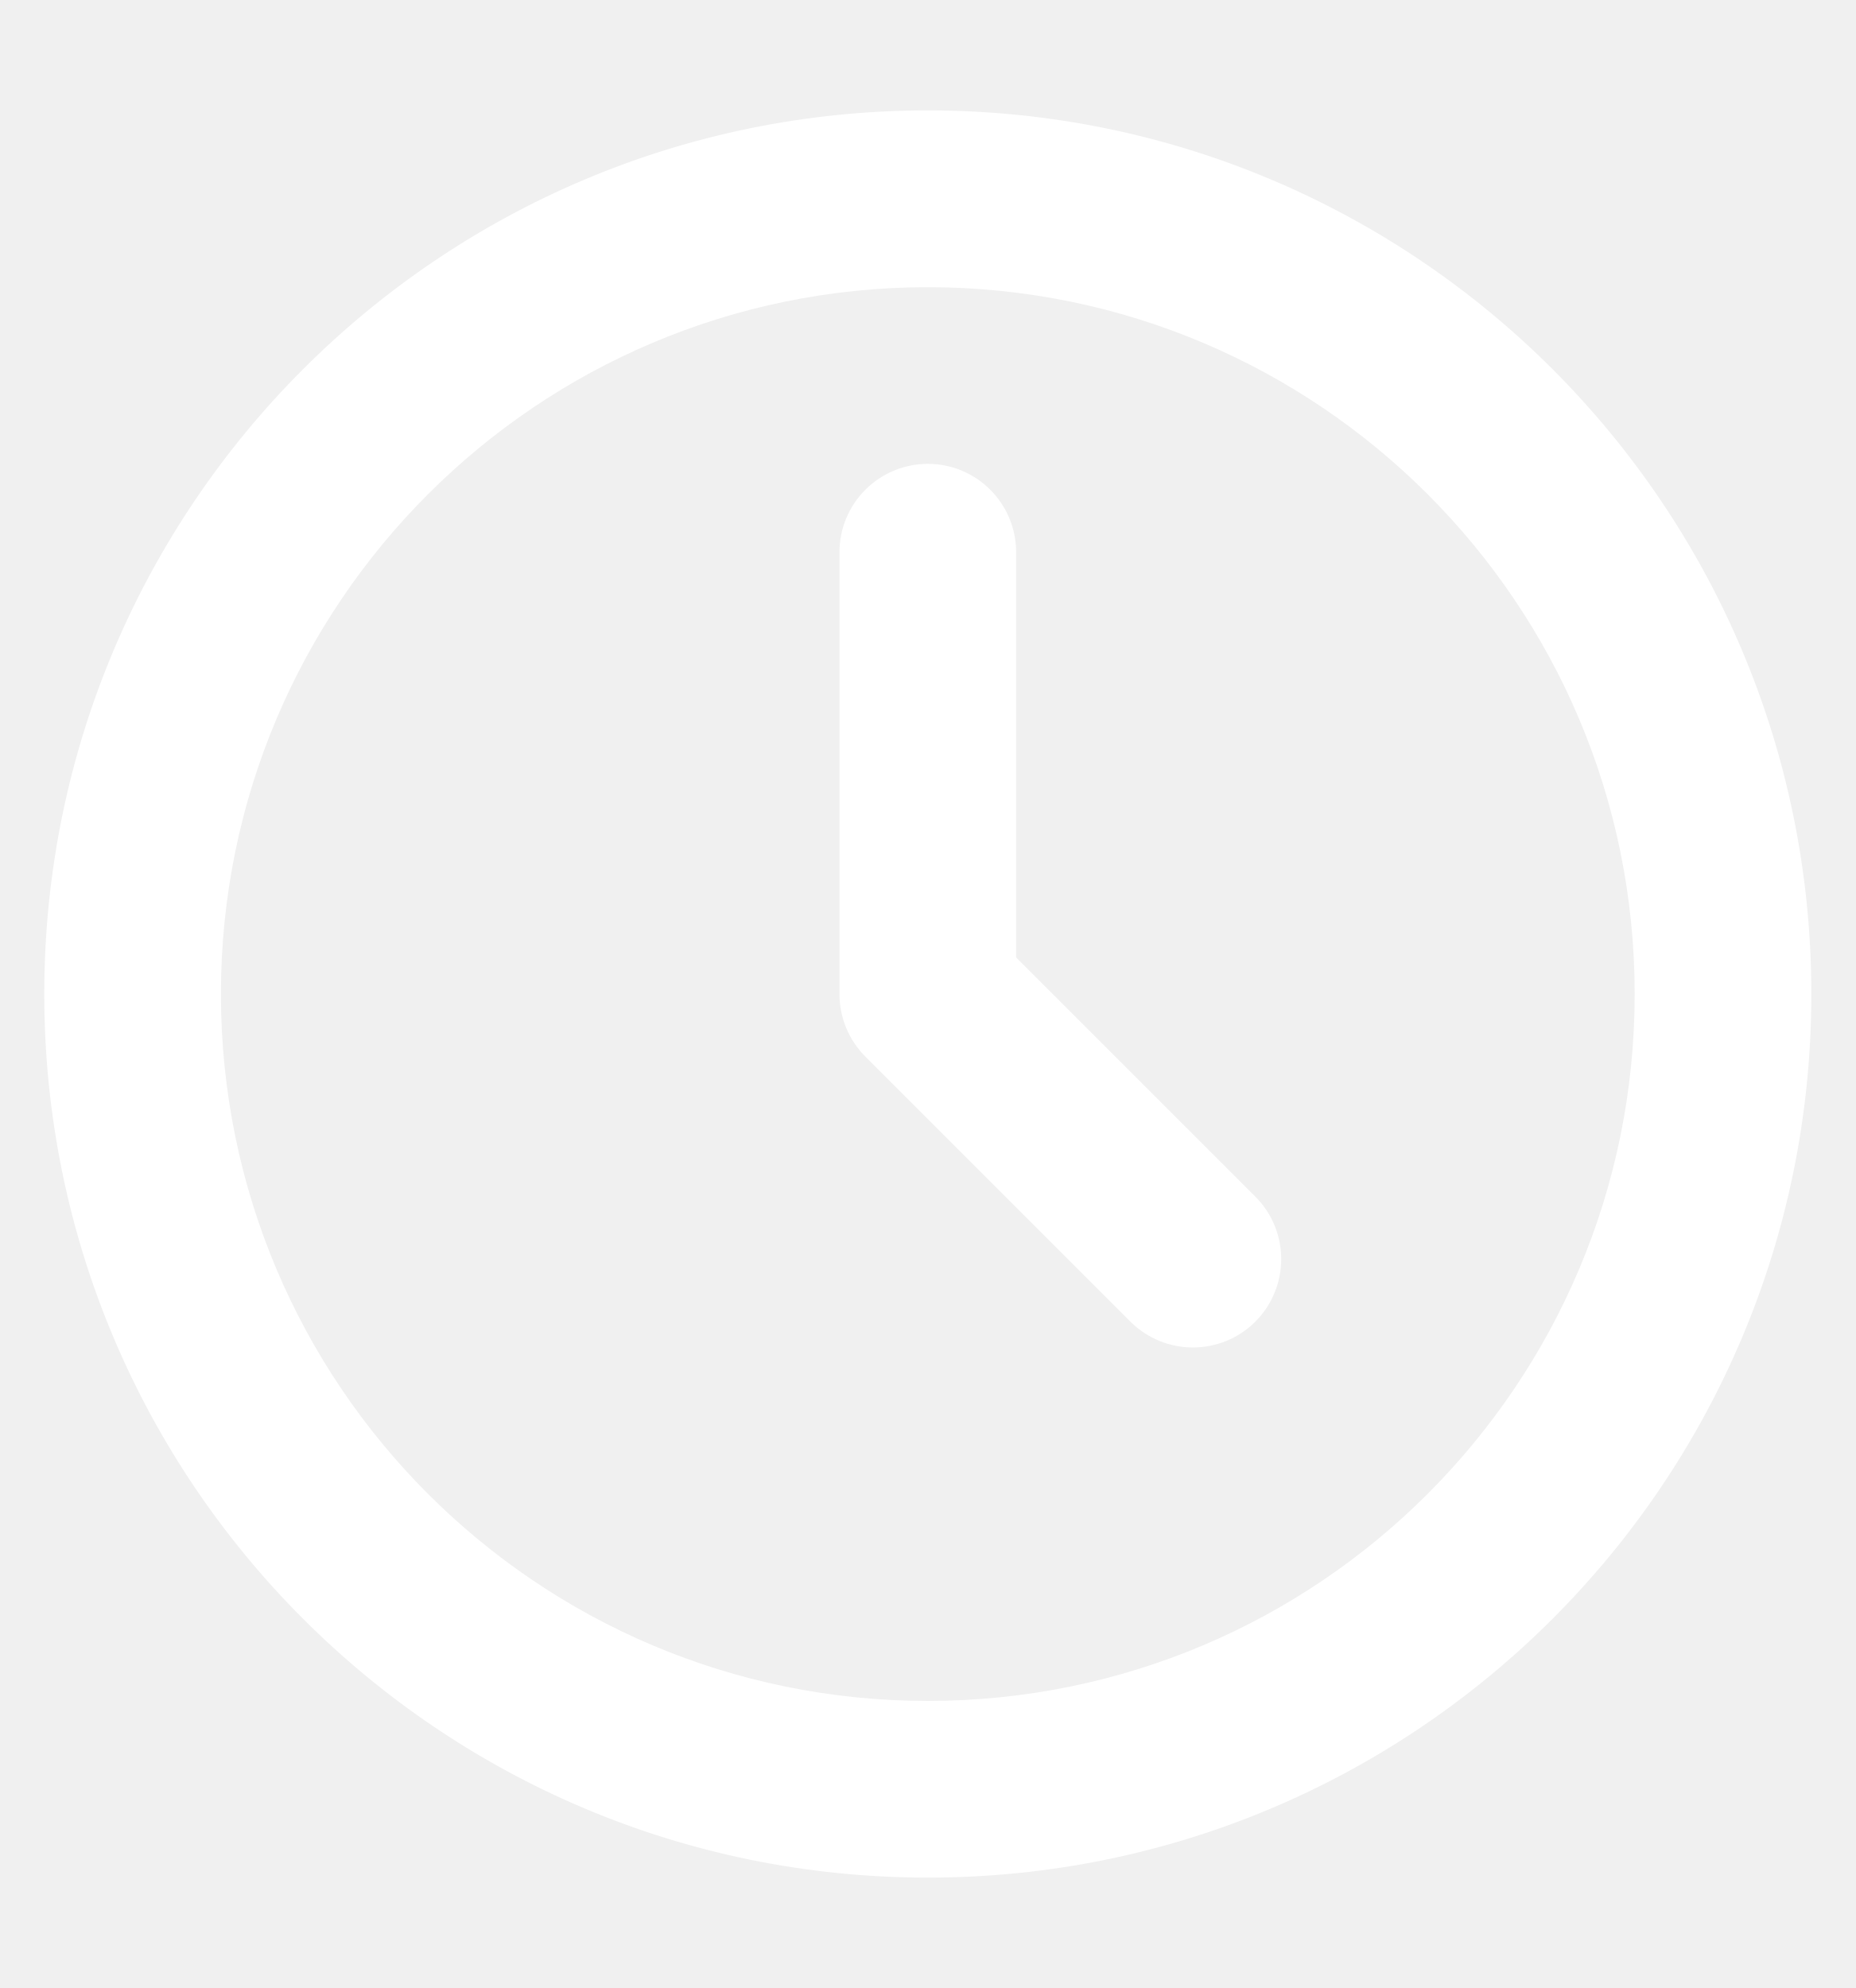
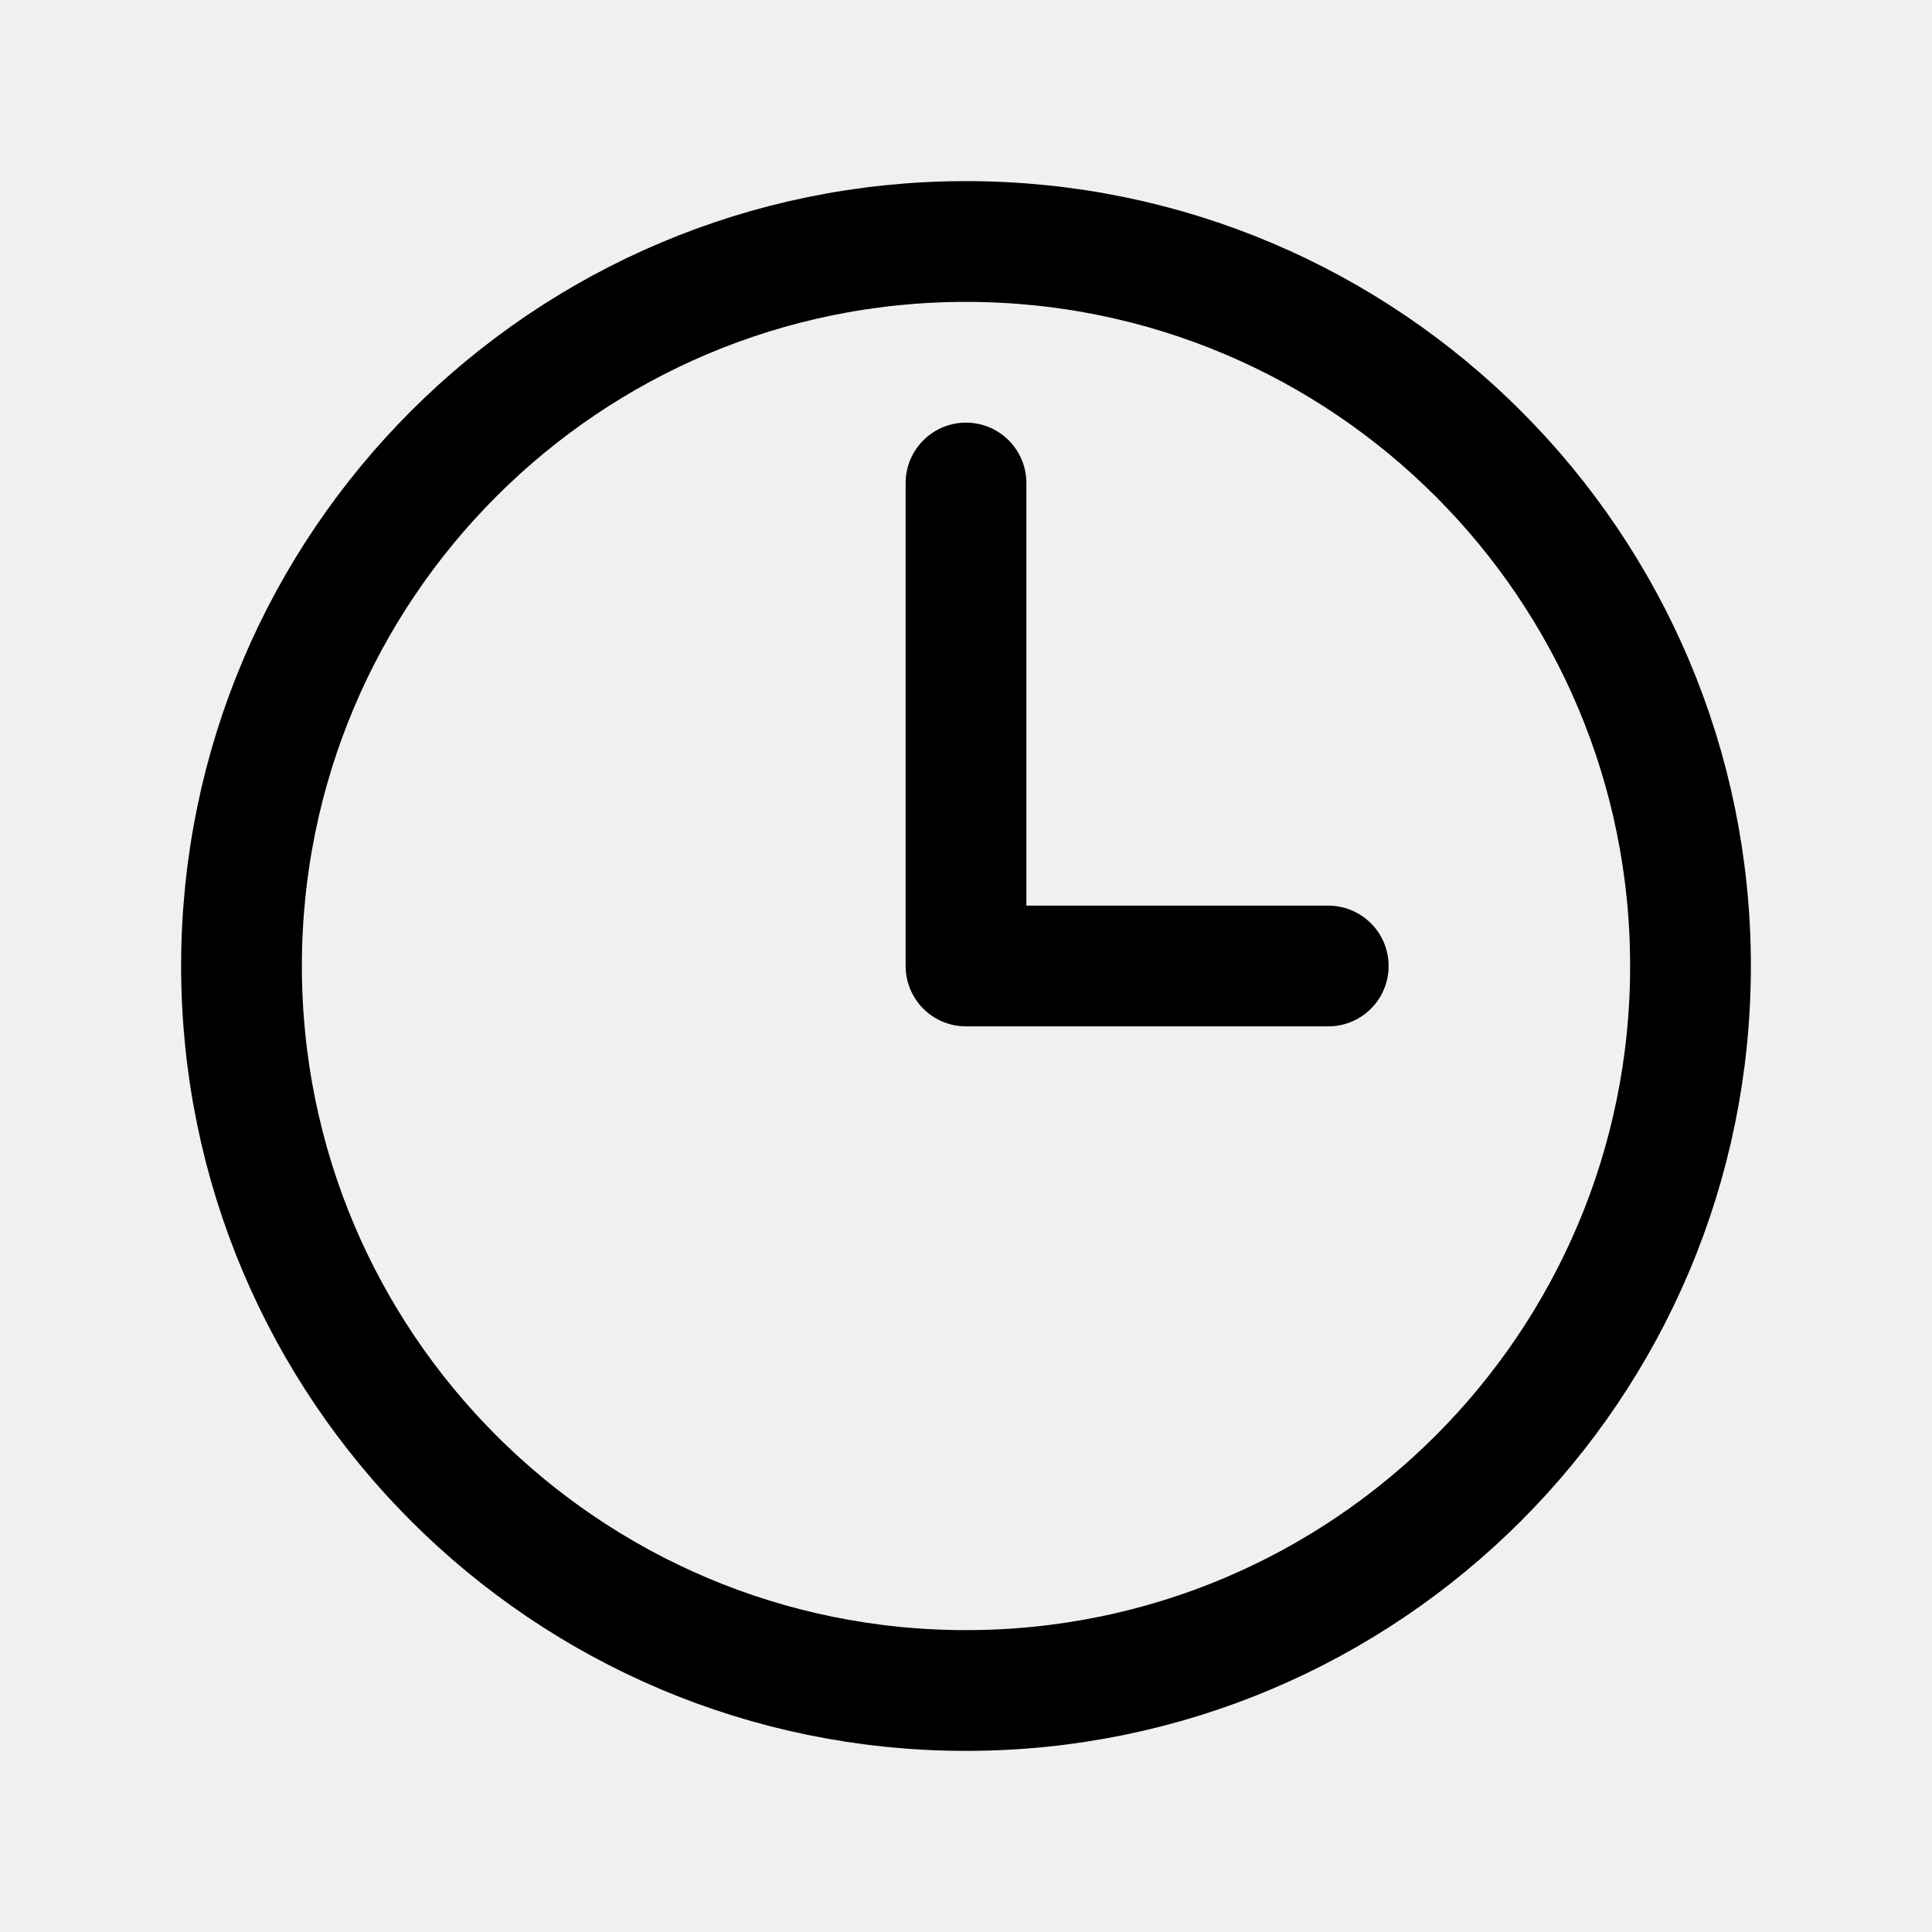
- <svg xmlns="http://www.w3.org/2000/svg" width="14" height="15" viewBox="0 0 14 15" fill="none">
-   <path fill-rule="evenodd" clip-rule="evenodd" d="M7.001 2.167C4.055 2.167 1.667 4.555 1.667 7.5C1.667 10.446 4.055 12.834 7.001 12.834C9.946 12.834 12.334 10.446 12.334 7.5C12.334 4.555 9.946 2.167 7.001 2.167ZM0.334 7.5C0.334 3.818 3.319 0.833 7.001 0.833C10.683 0.833 13.667 3.818 13.667 7.5C13.667 11.182 10.683 14.167 7.001 14.167C3.319 14.167 0.334 11.182 0.334 7.5Z" fill="white" />
-   <path fill-rule="evenodd" clip-rule="evenodd" d="M7.001 3.5C7.369 3.5 7.667 3.799 7.667 4.167V7.224L9.472 9.029C9.732 9.289 9.732 9.711 9.472 9.972C9.212 10.232 8.79 10.232 8.529 9.972L6.529 7.972C6.404 7.847 6.334 7.677 6.334 7.5V4.167C6.334 3.799 6.632 3.5 7.001 3.5Z" fill="white" />
+ <svg xmlns="http://www.w3.org/2000/svg" fill="none" viewBox="0 0 24 24" stroke-width="1.5" stroke="currentColor" class="w-6 h-6">
+   <path stroke-linecap="round" stroke-linejoin="round" d="M12 6v6h4.5m4.5 0a9 9 0 11-18 0 9 9 0 0118 0z" />
</svg>
